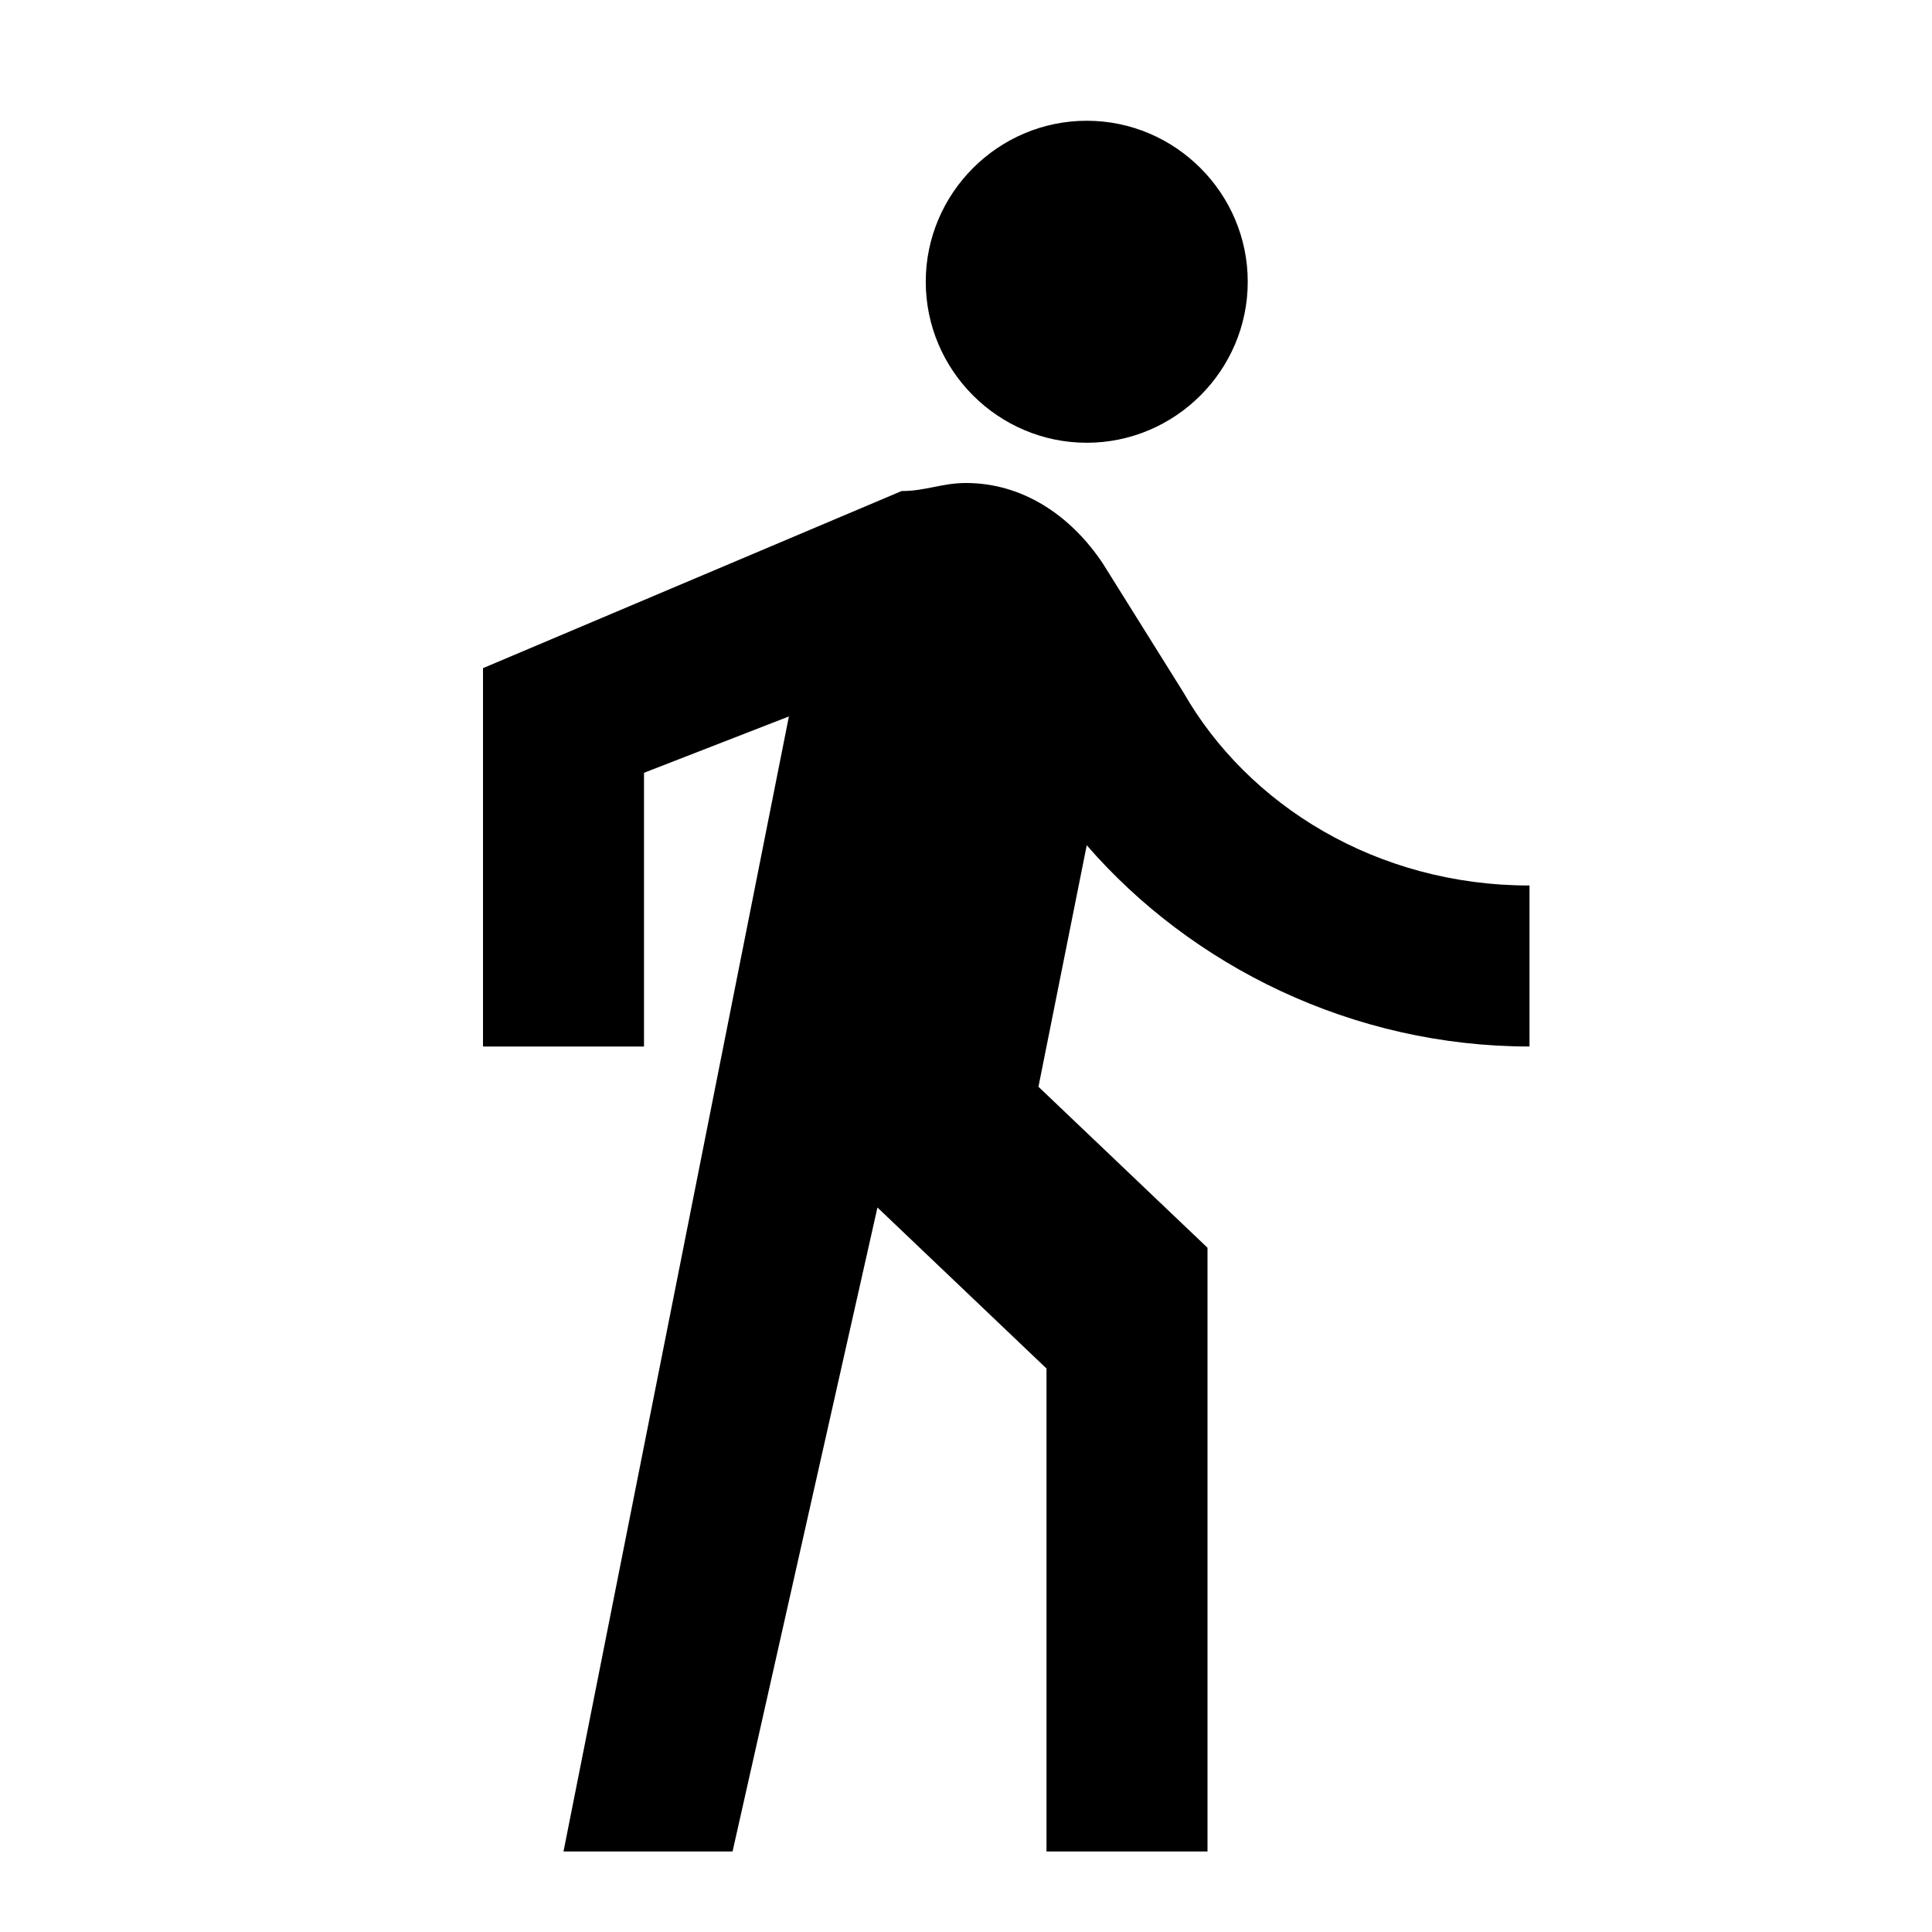
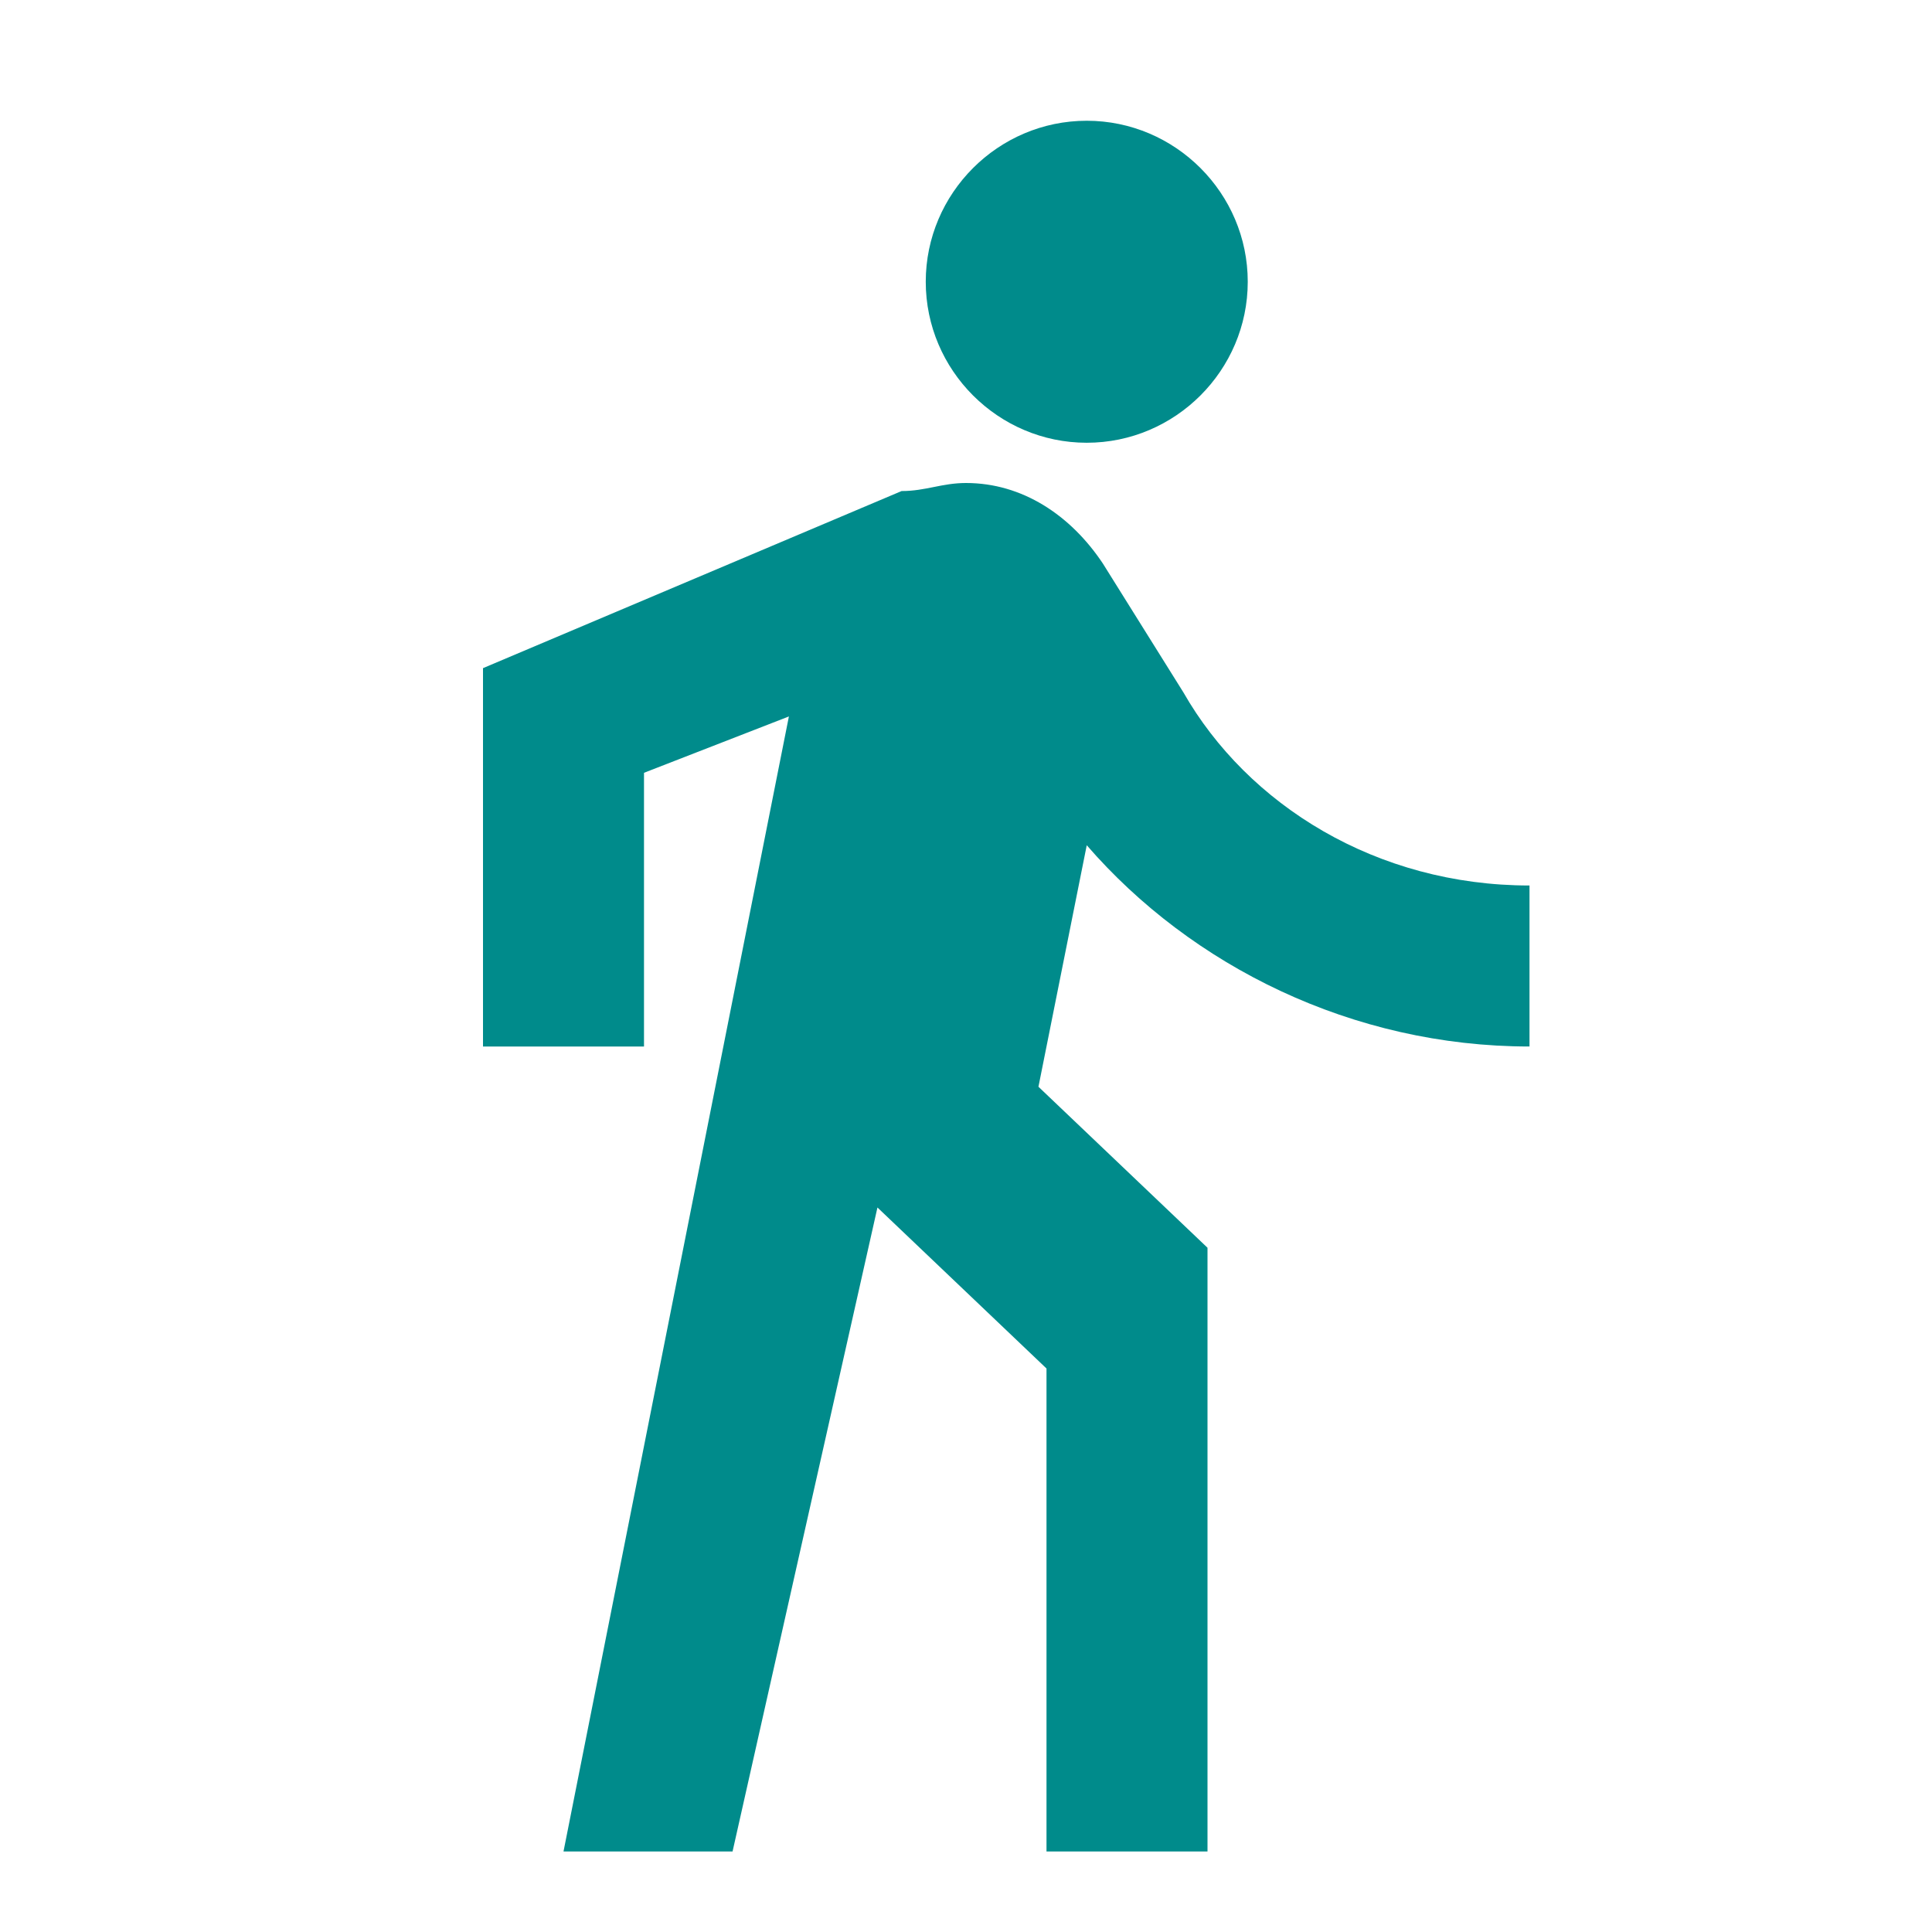
<svg xmlns="http://www.w3.org/2000/svg" width="24" height="24" viewBox="0 0 24 24">
  <path fill="none" d="M0 0h24v24H0z" />
-   <path d="M13.5 5.5c1.1 0 2-.9 2-2s-.9-2-2-2-2 .9-2 2 .9 2 2 2zM9.8 8.9L7 23h2.1l1.8-8 2.1 2v6h2v-7.5l-2.1-2 .6-3C14.8 12 16.8 13 19 13v-2c-1.9 0-3.5-1-4.3-2.4l-1-1.6c-.4-.6-1-1-1.7-1-.3 0-.5.1-.8.1L6 8.3V13h2V9.6l1.8-.7" />
+   <path fill="darkcyan" d="M13.5 5.5c1.1 0 2-.9 2-2s-.9-2-2-2-2 .9-2 2 .9 2 2 2zM9.8 8.9L7 23h2.1l1.8-8 2.1 2v6h2v-7.5l-2.1-2 .6-3C14.8 12 16.8 13 19 13v-2c-1.9 0-3.5-1-4.3-2.4l-1-1.6c-.4-.6-1-1-1.7-1-.3 0-.5.1-.8.1L6 8.3V13h2V9.6l1.8-.7" />
</svg>
